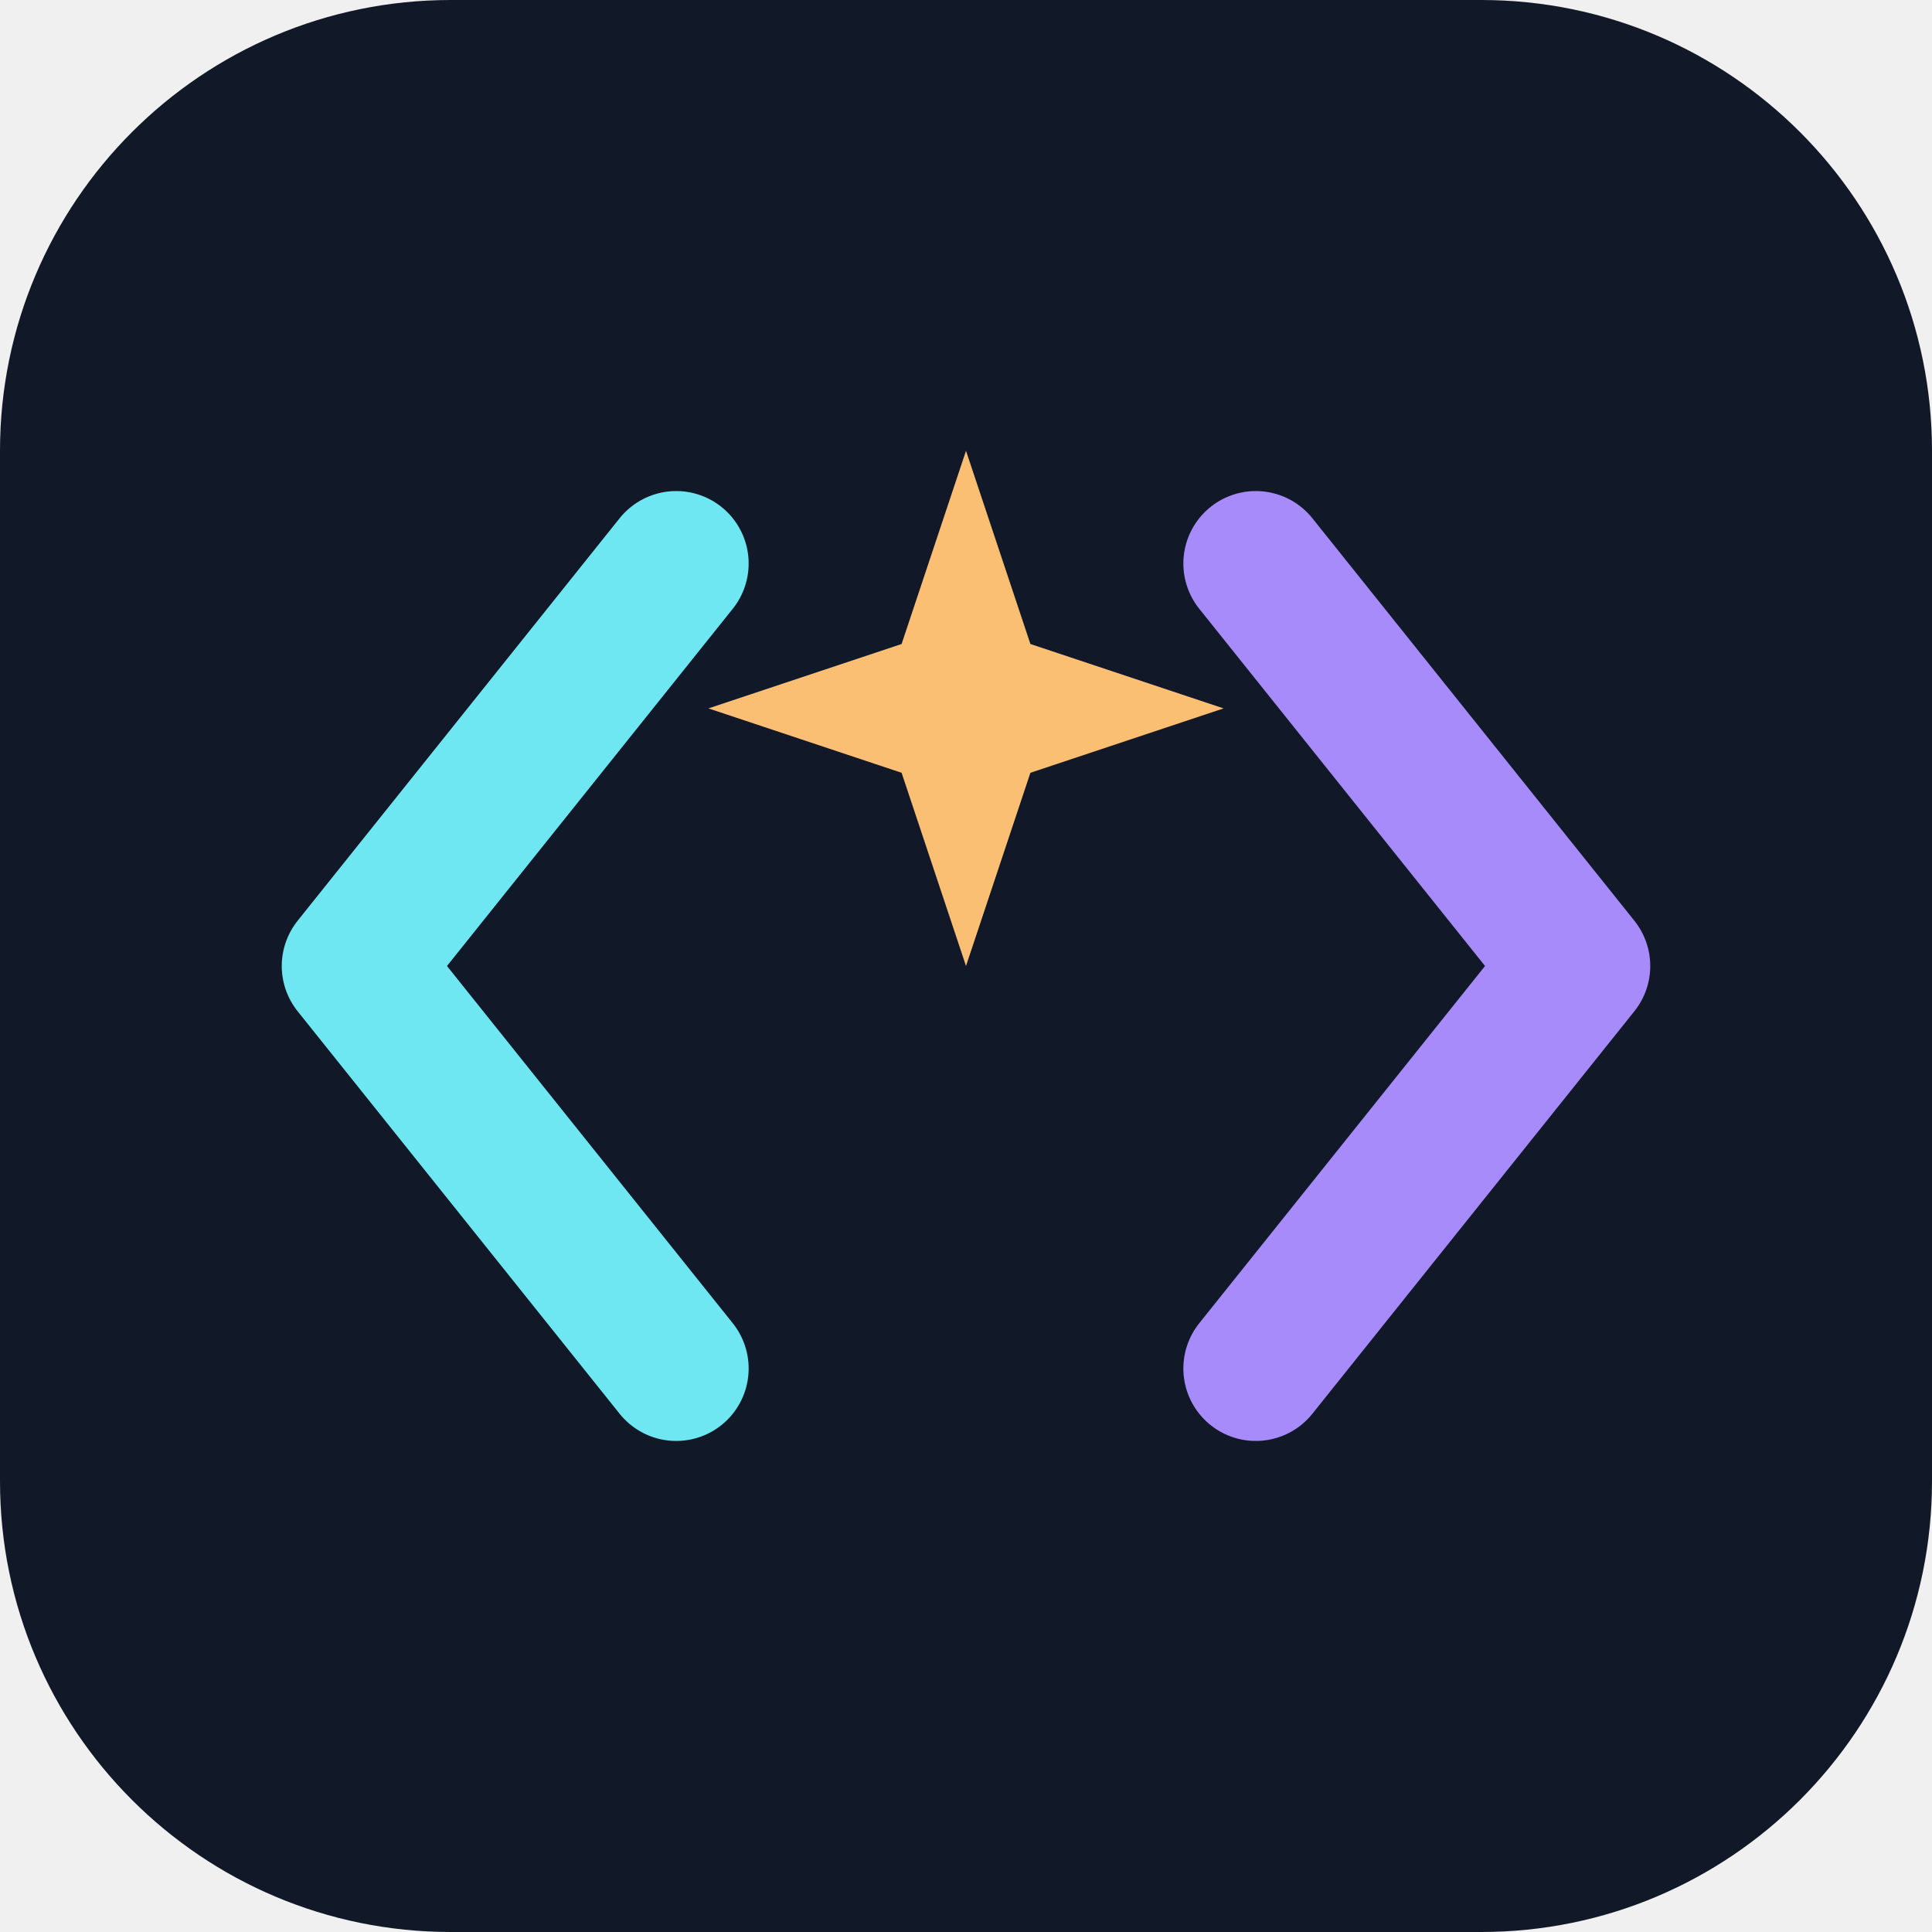
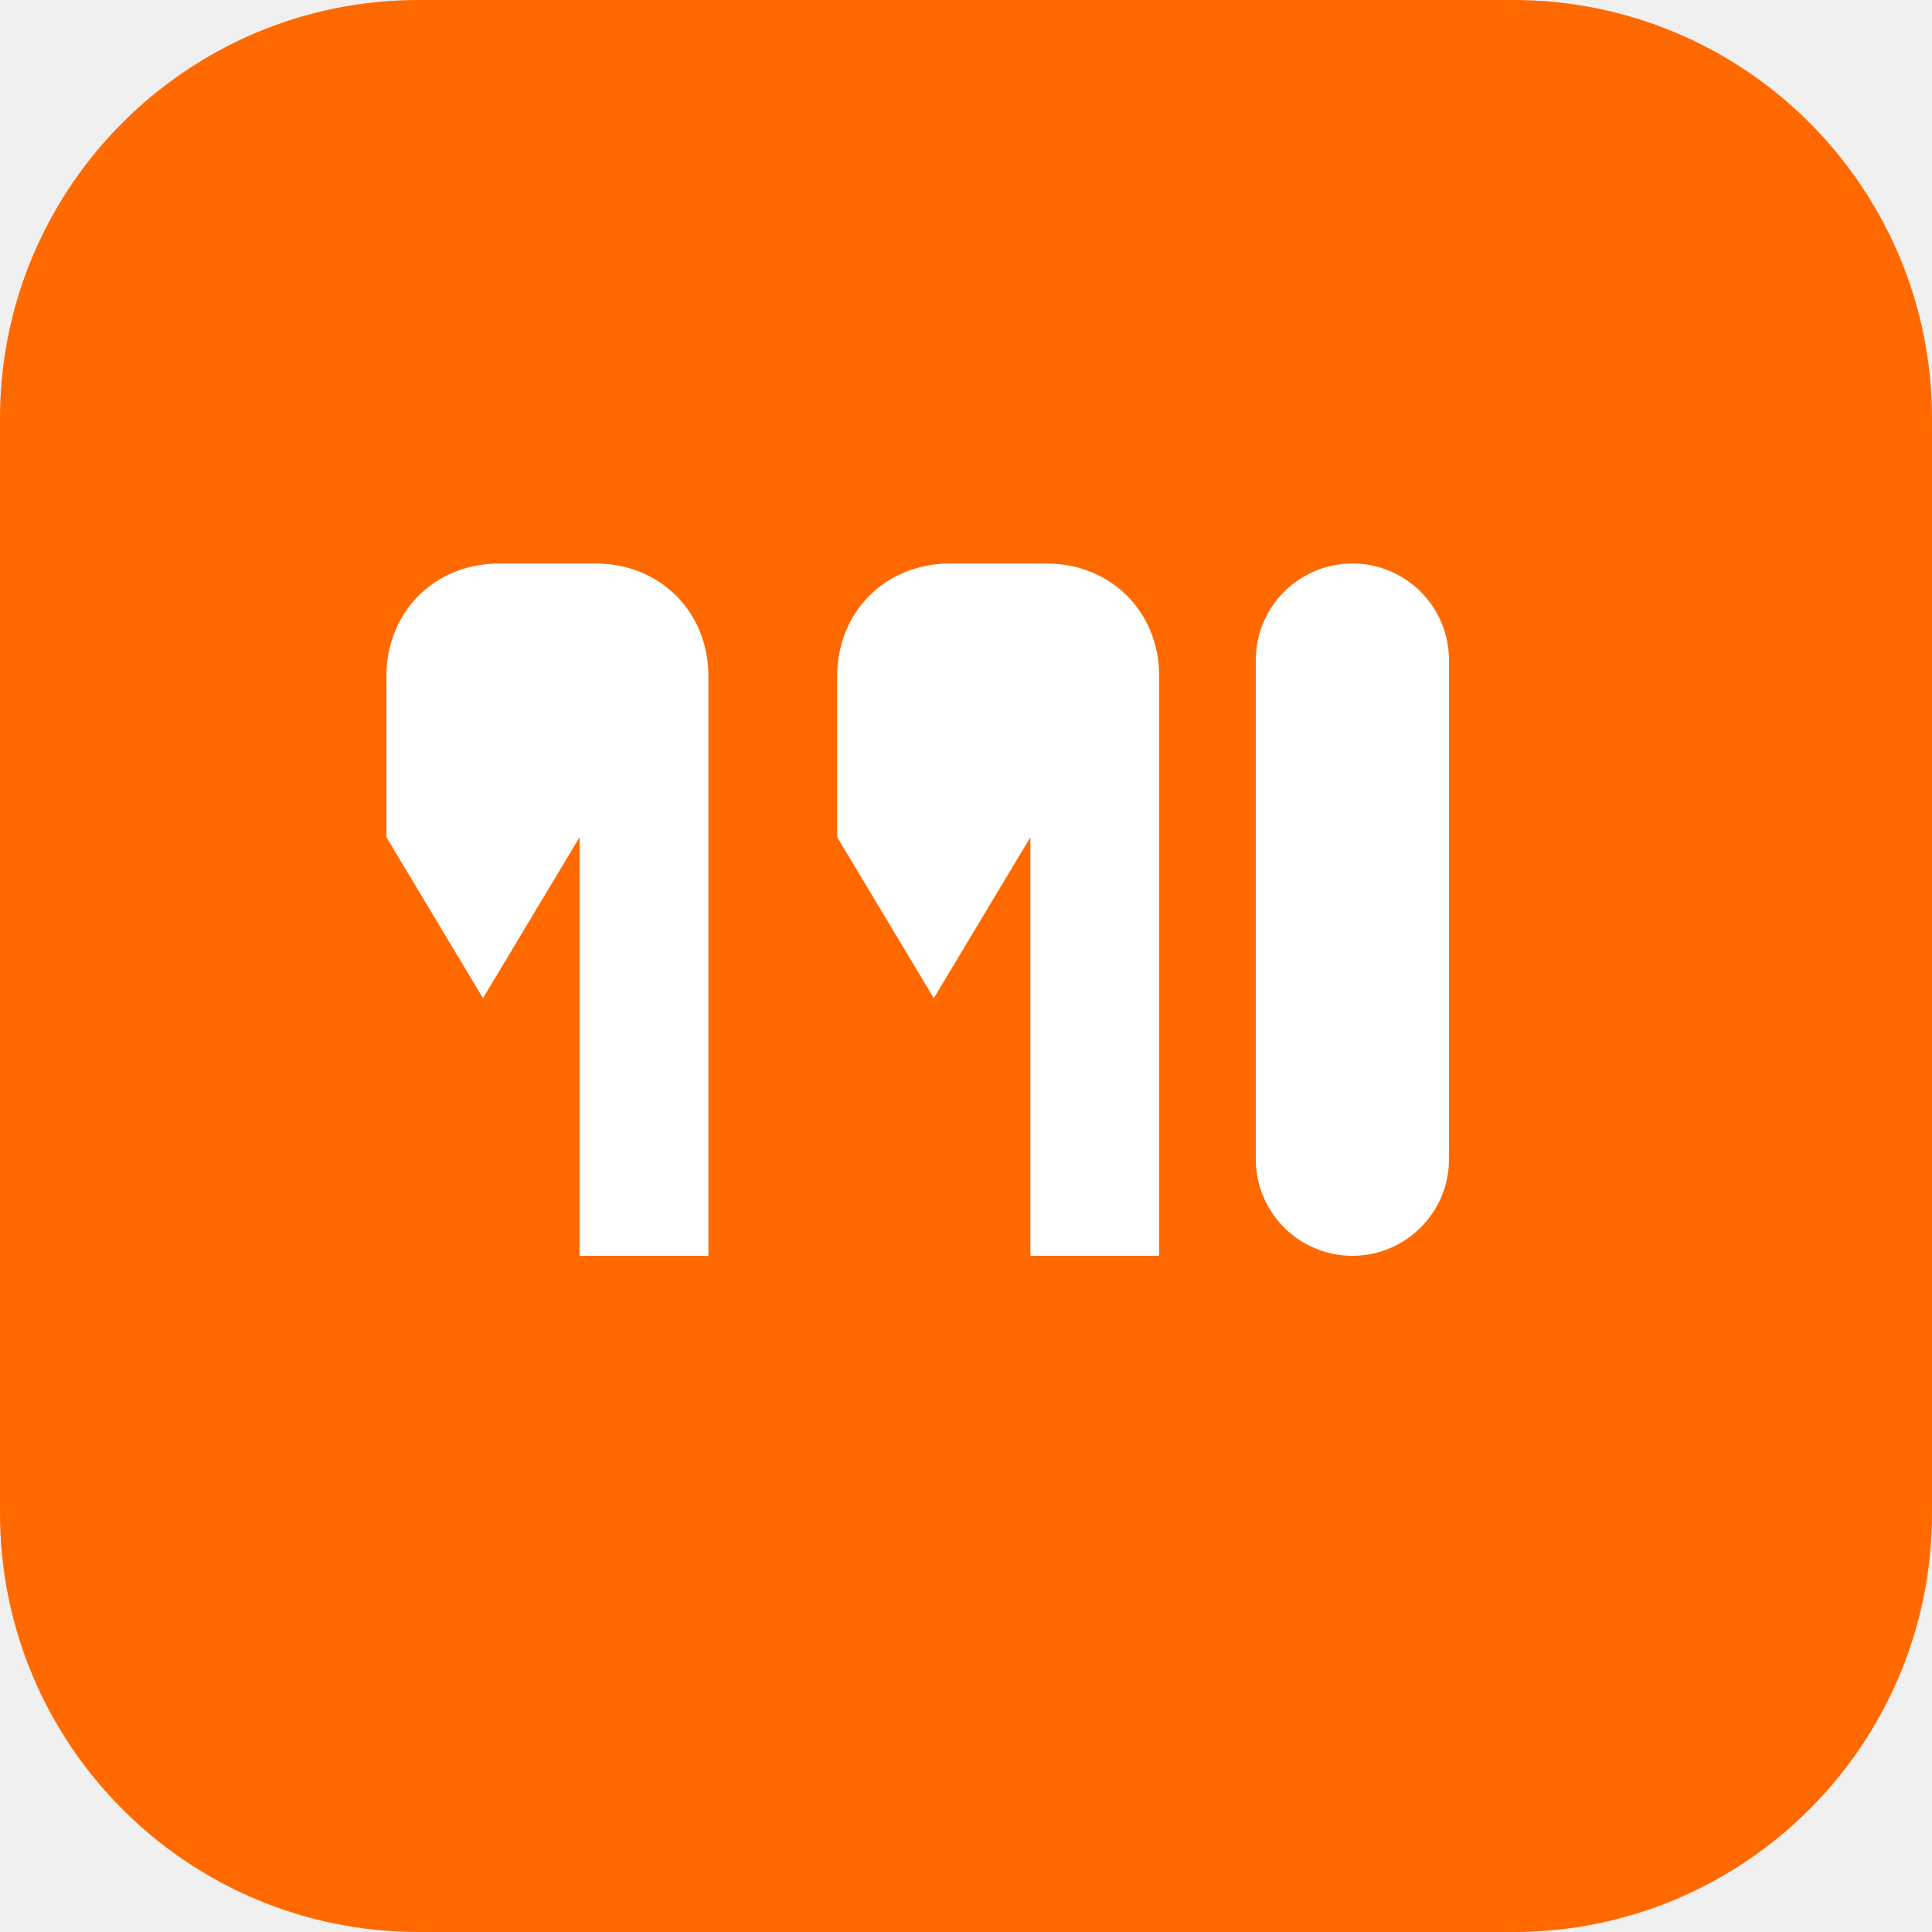
<svg xmlns="http://www.w3.org/2000/svg" viewBox="0 0 120 120">
-   <rect width="120" height="120" rx="28" fill="#111827" />
-   <path d="M42 35 22 60l20 25" fill="none" stroke="#6EE7F2" stroke-width="9" stroke-linecap="round" stroke-linejoin="round" />
-   <path d="m78 35 20 25-20 25" fill="none" stroke="#A78BFA" stroke-width="9" stroke-linecap="round" stroke-linejoin="round" />
-   <path d="m60 28 4 12 12 4-12 4-4 12-4-12-12-4 12-4 4-12Z" fill="#FBBF74" />
+   <rect width="120" height="120" rx="26" fill="#FF6900" />
+   <g fill="#FFFFFF">
+     <path d="M24 78V42c0-4 3-7 7-7h6c4 0 7 3 7 7v36h-8V52l-6 10-6-10v26h-8z" />
+     <path d="M52 78V42c0-4 3-7 7-7h6c4 0 7 3 7 7v36h-8V52l-6 10-6-10v26h-8z" />
+     <rect x="78" y="35" width="12" height="43" rx="6" />
+   </g>
</svg>
